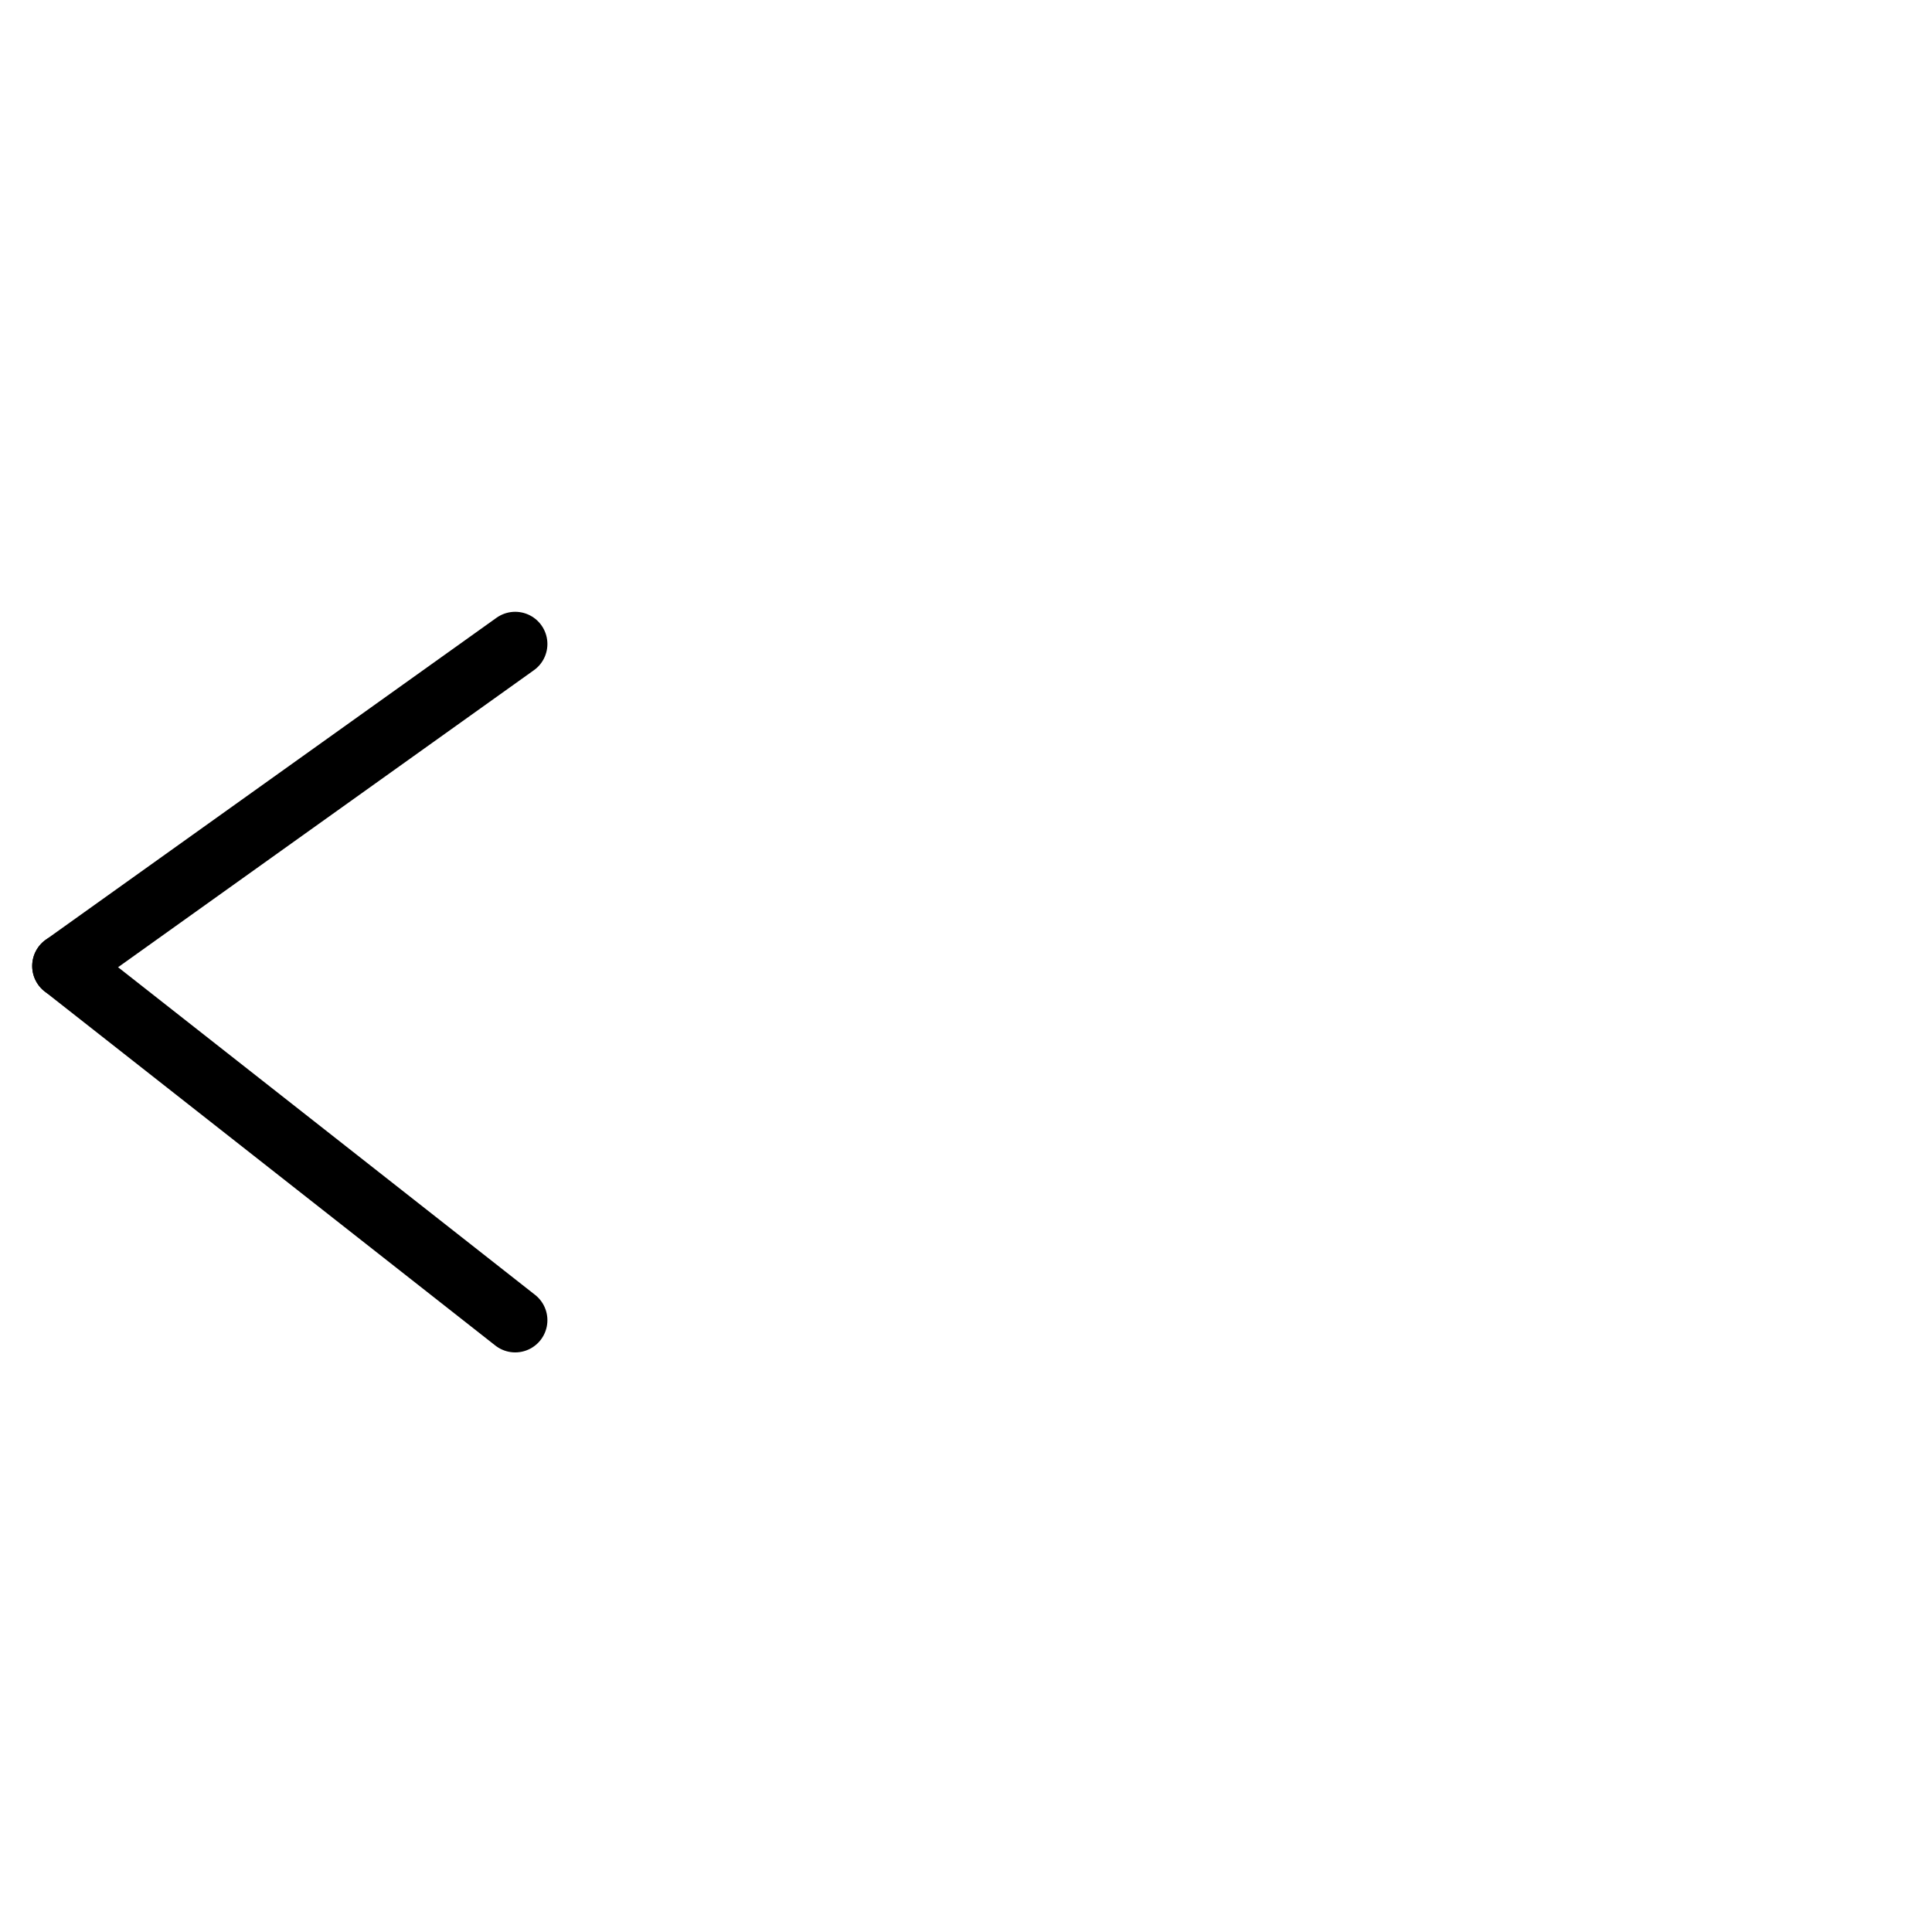
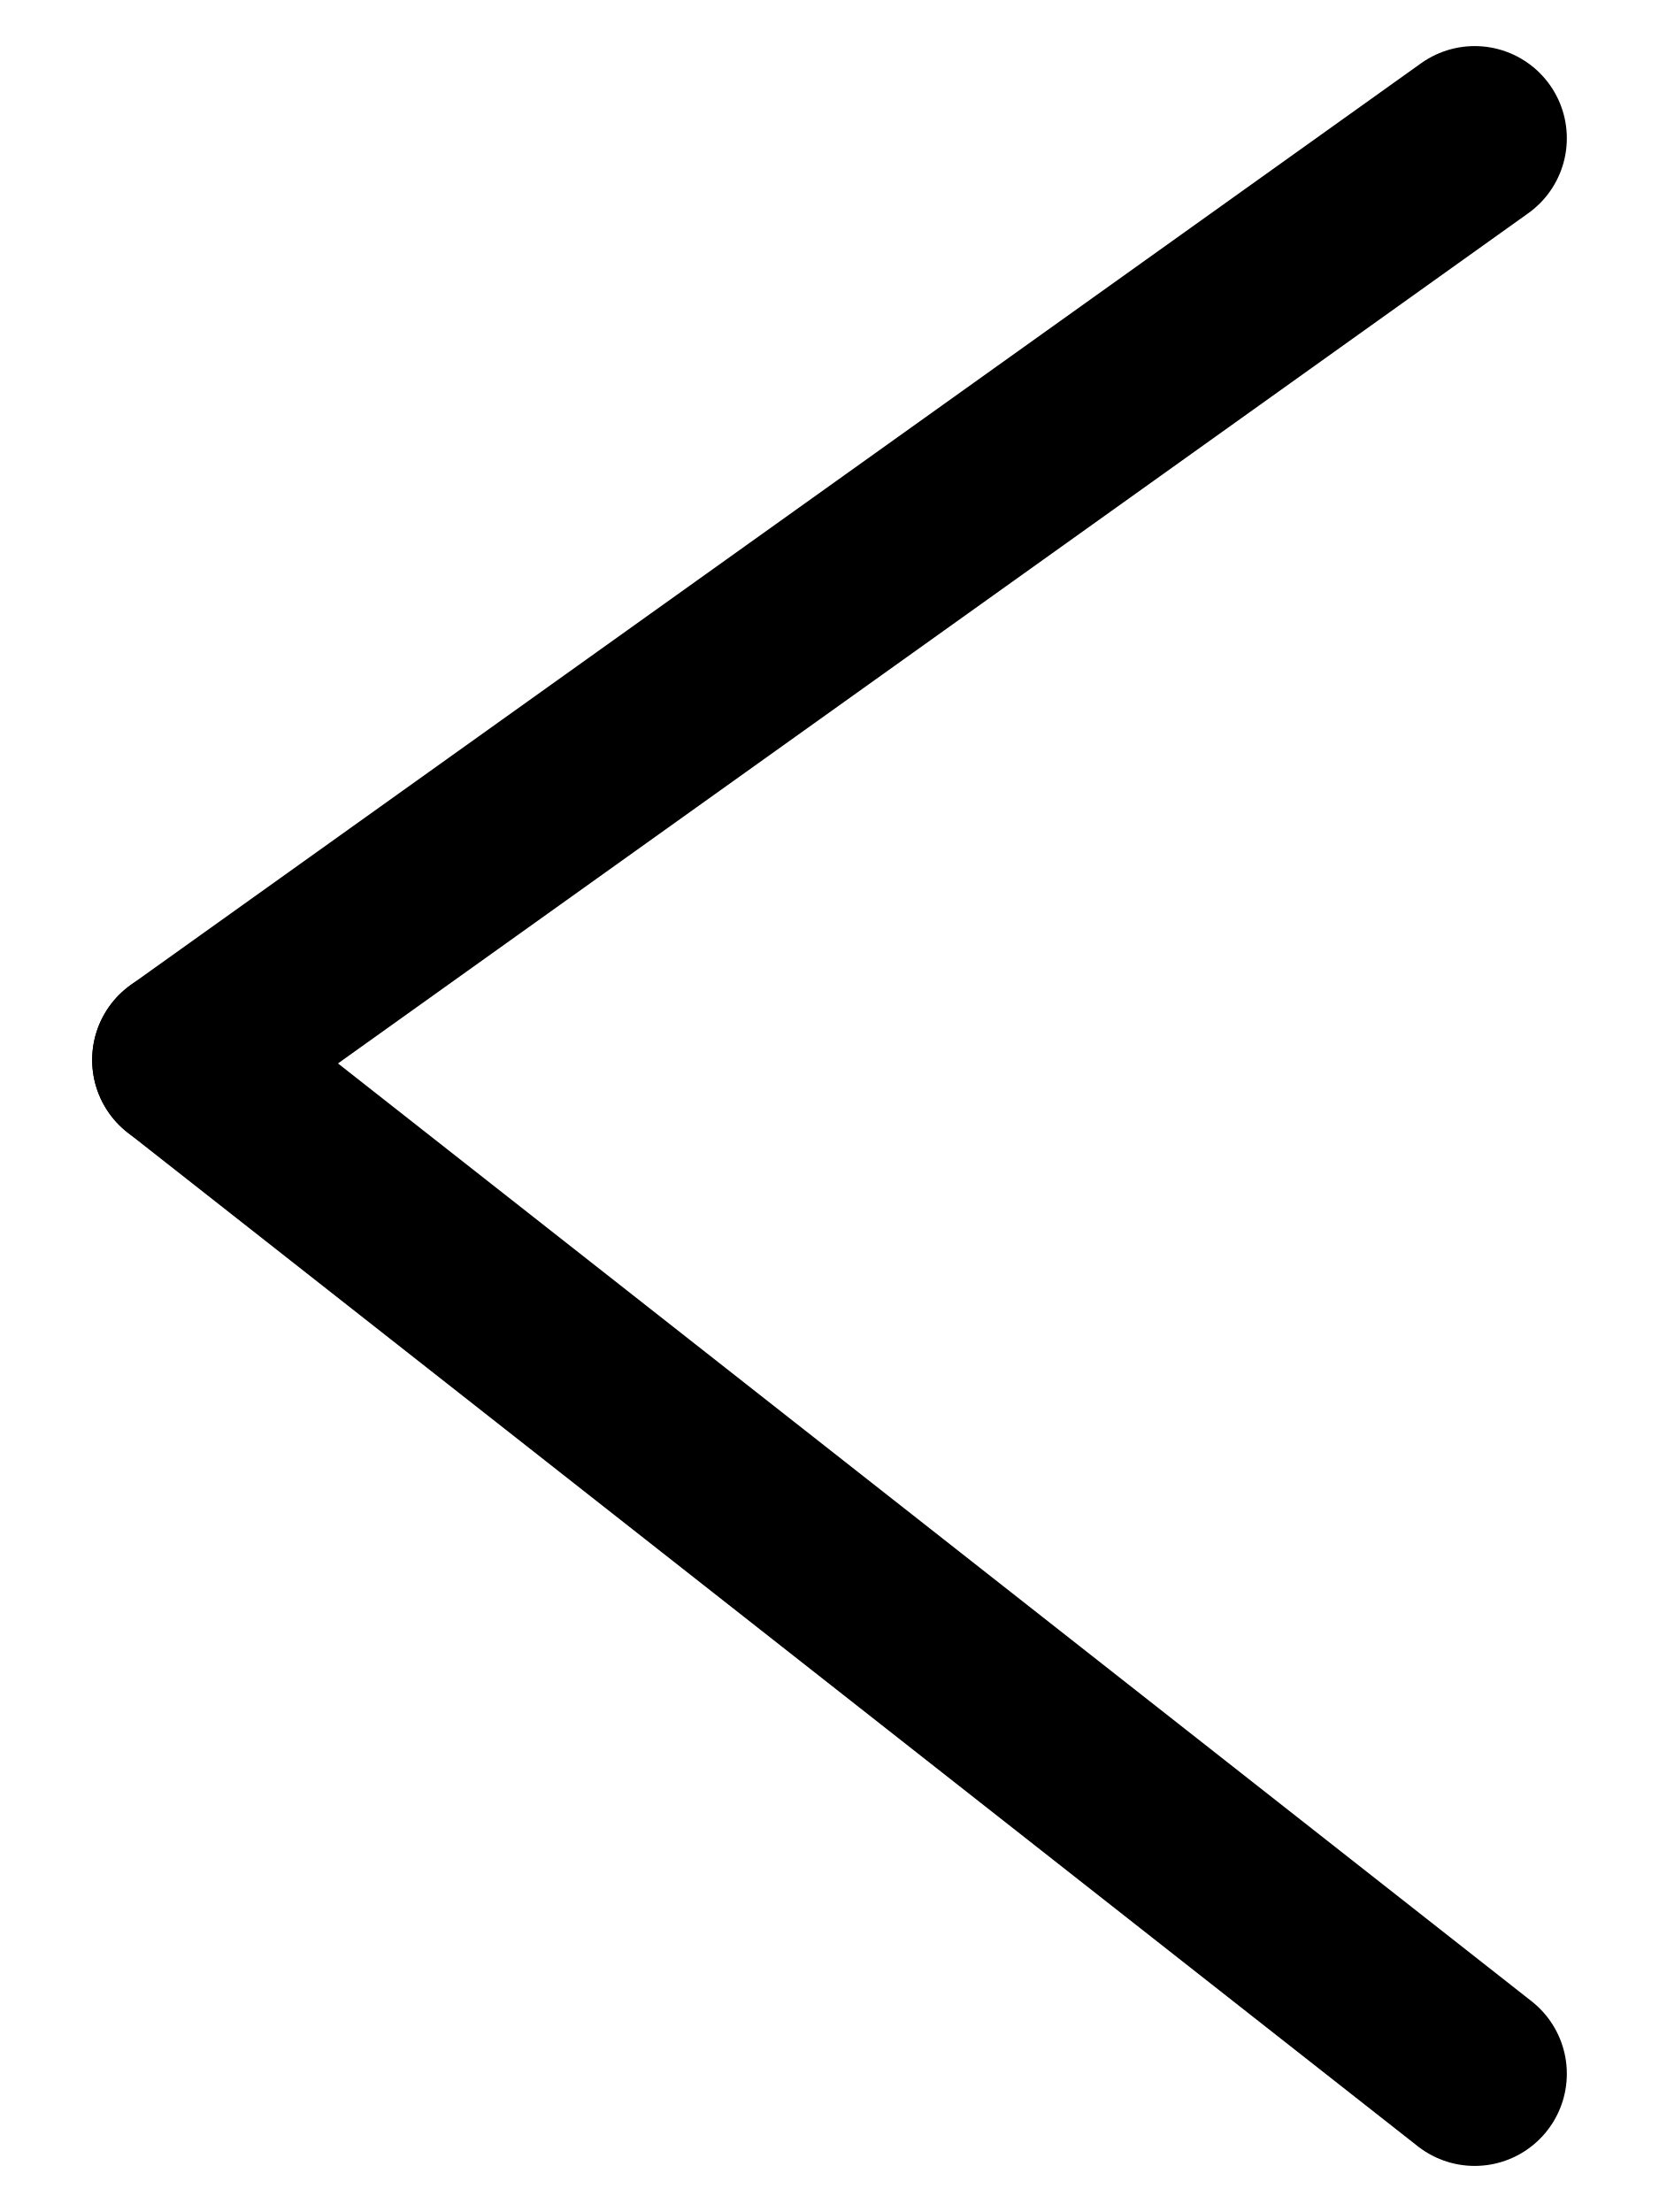
- <svg xmlns="http://www.w3.org/2000/svg" width="30" height="30" viewBox="0 0 30 30" fill="none">
-   <g id="aroow">
-     <g id="Group 11">
-       <path id="Vector 3" d="M8 10L1 15" stroke="black" stroke-linecap="round" />
-       <path id="Vector 4" d="M8 20.5L1 15" stroke="black" stroke-linecap="round" />
-     </g>
-   </g>
+ <svg xmlns="http://www.w3.org/2000/svg" width="9" height="12" viewBox="0 0 9 12" fill="none">
+   <path d="M8 0.75L1 5.75" stroke="black" stroke-linecap="round" />
+   <path d="M8 11.25L1 5.75" stroke="black" stroke-linecap="round" />
</svg>
